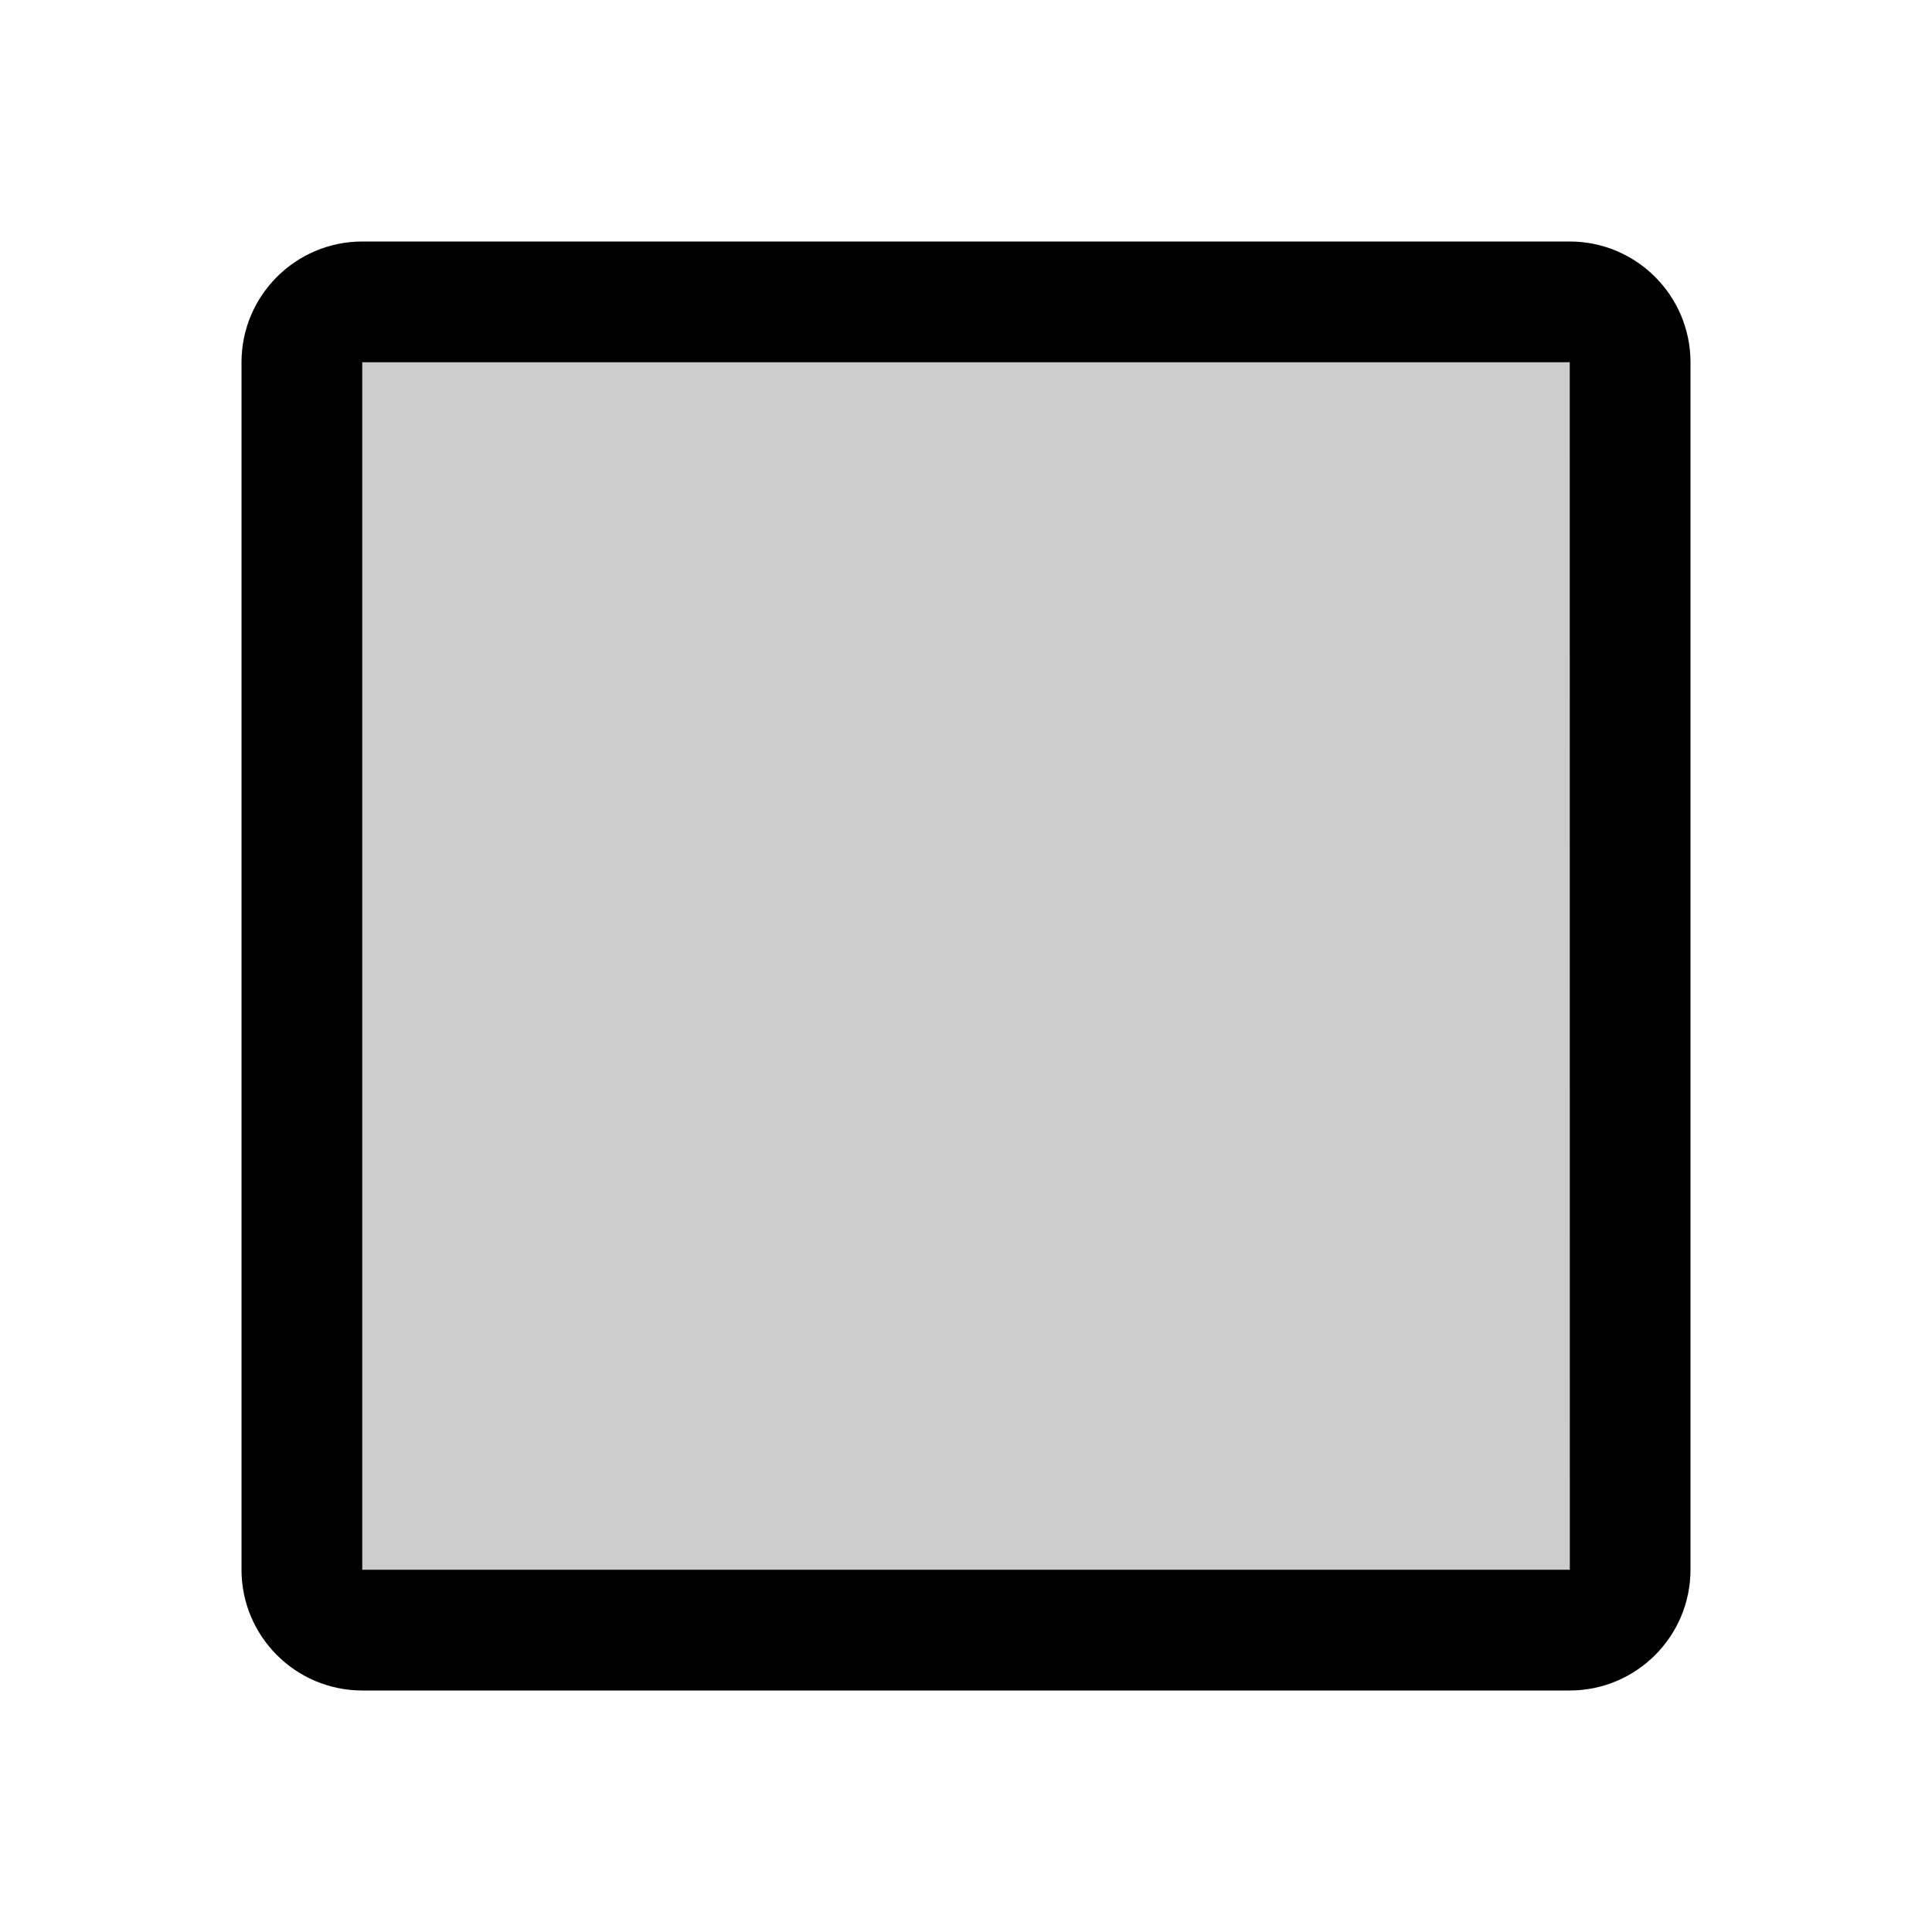
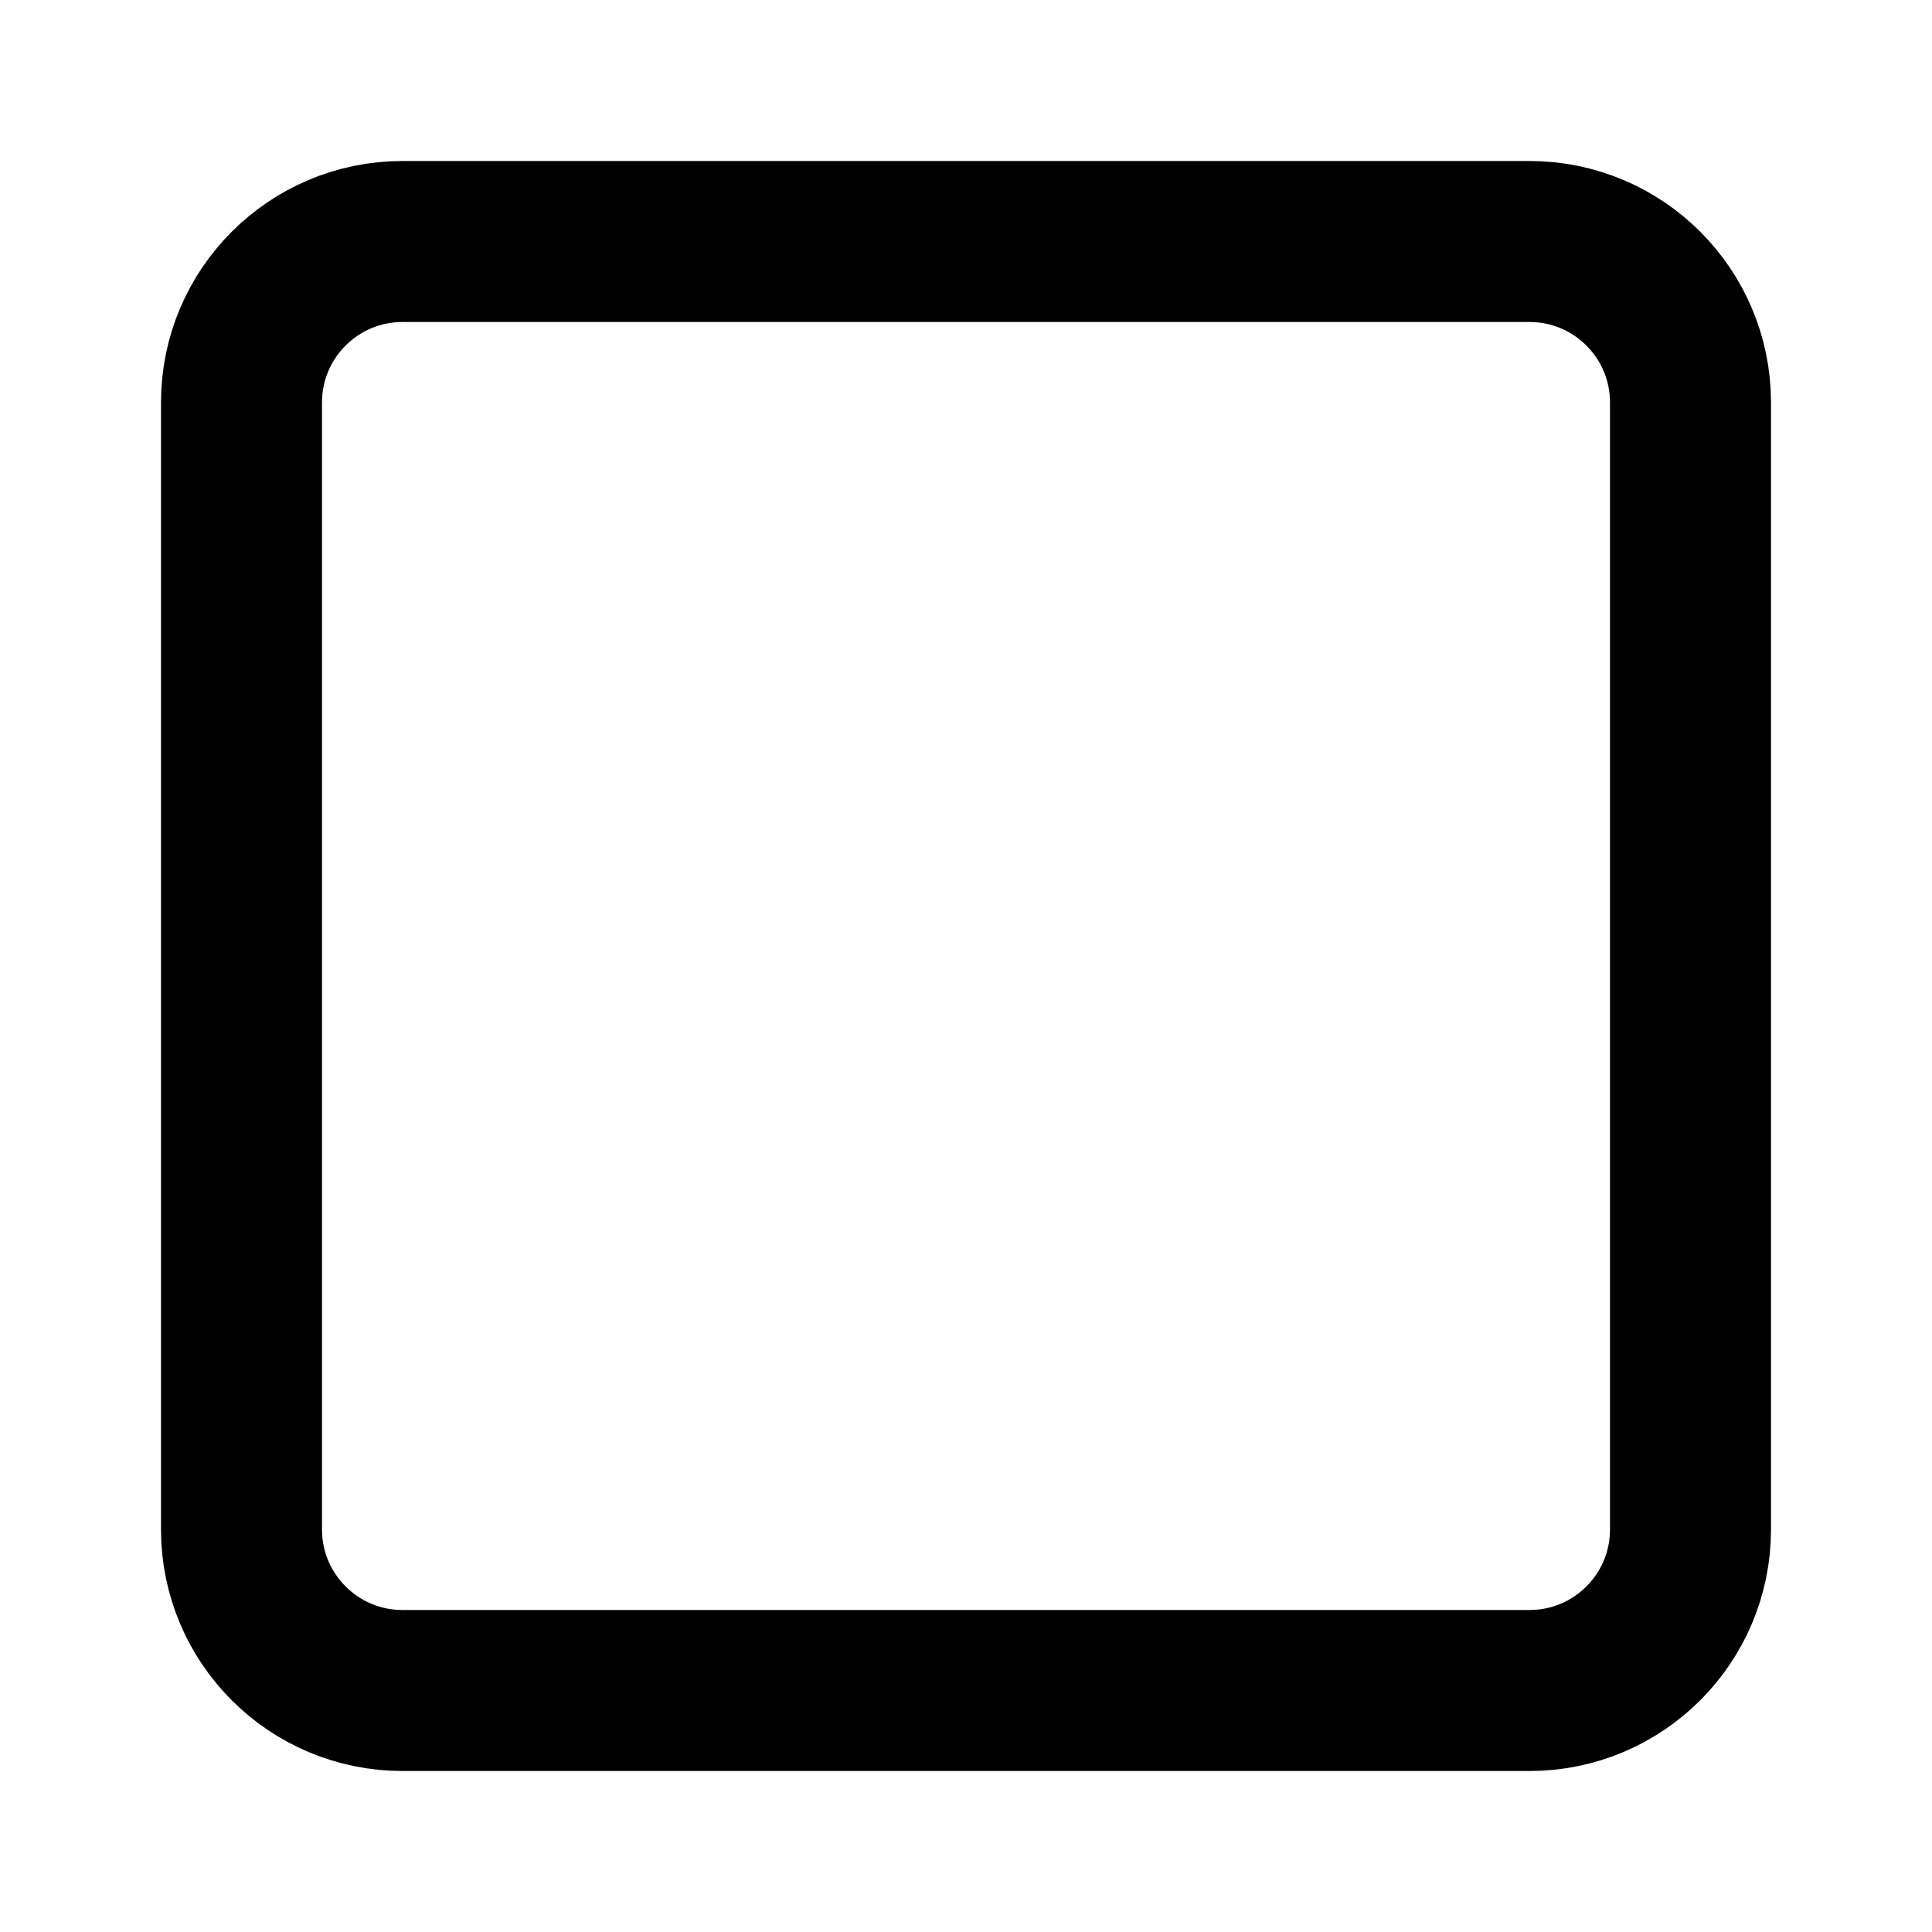
- <svg xmlns="http://www.w3.org/2000/svg" fill="#000000" width="800px" height="800px" viewBox="0 0 256 256" id="Flat">
-   <g opacity="0.2">
-     <rect x="40" y="40" width="176" height="176" rx="8" />
-   </g>
-   <path d="M208,224H48a16.018,16.018,0,0,1-16-16V48A16.018,16.018,0,0,1,48,32H208a16.018,16.018,0,0,1,16,16V208A16.018,16.018,0,0,1,208,224ZM48,48V208H208l.01-0L208,48Z" />
+ <svg xmlns="http://www.w3.org/2000/svg" width="24" height="24" viewBox="0 0 24 24" fill="none" stroke="currentColor" stroke-width="2" stroke-linecap="round" stroke-linejoin="round" class="lucide lucide-square">
+   <rect width="18" height="18" x="3" y="3" rx="2" />
</svg>
